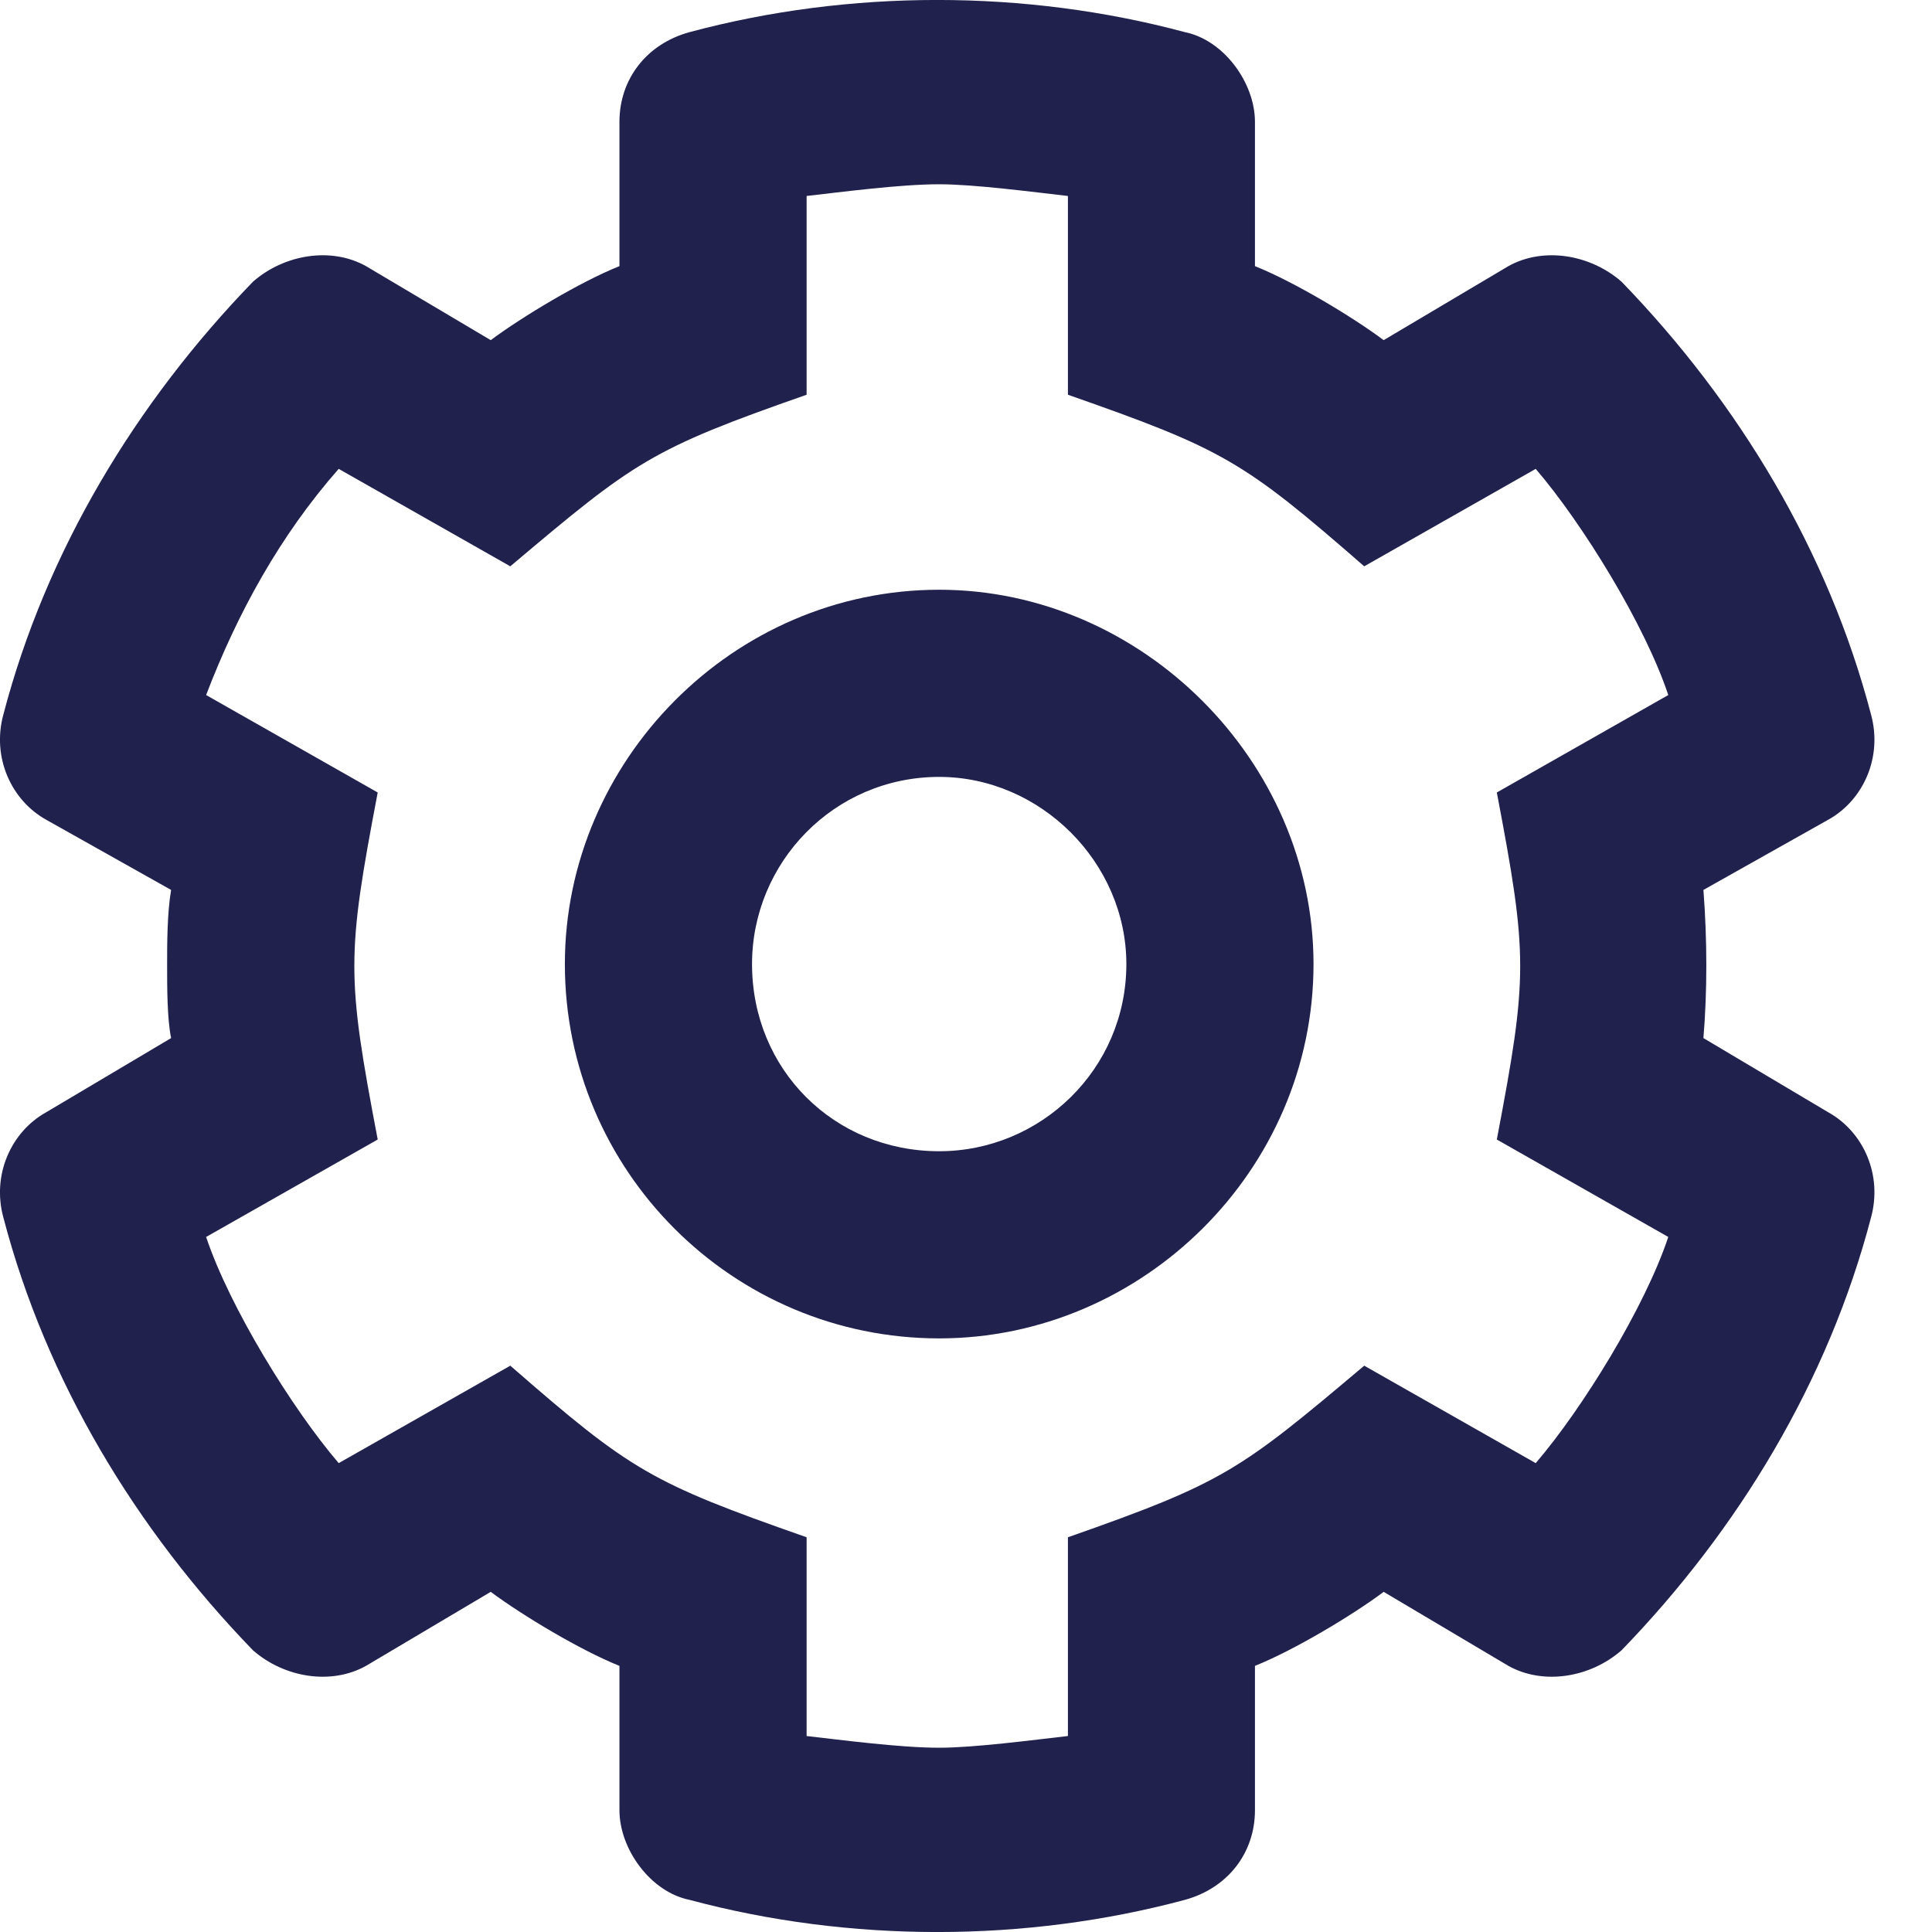
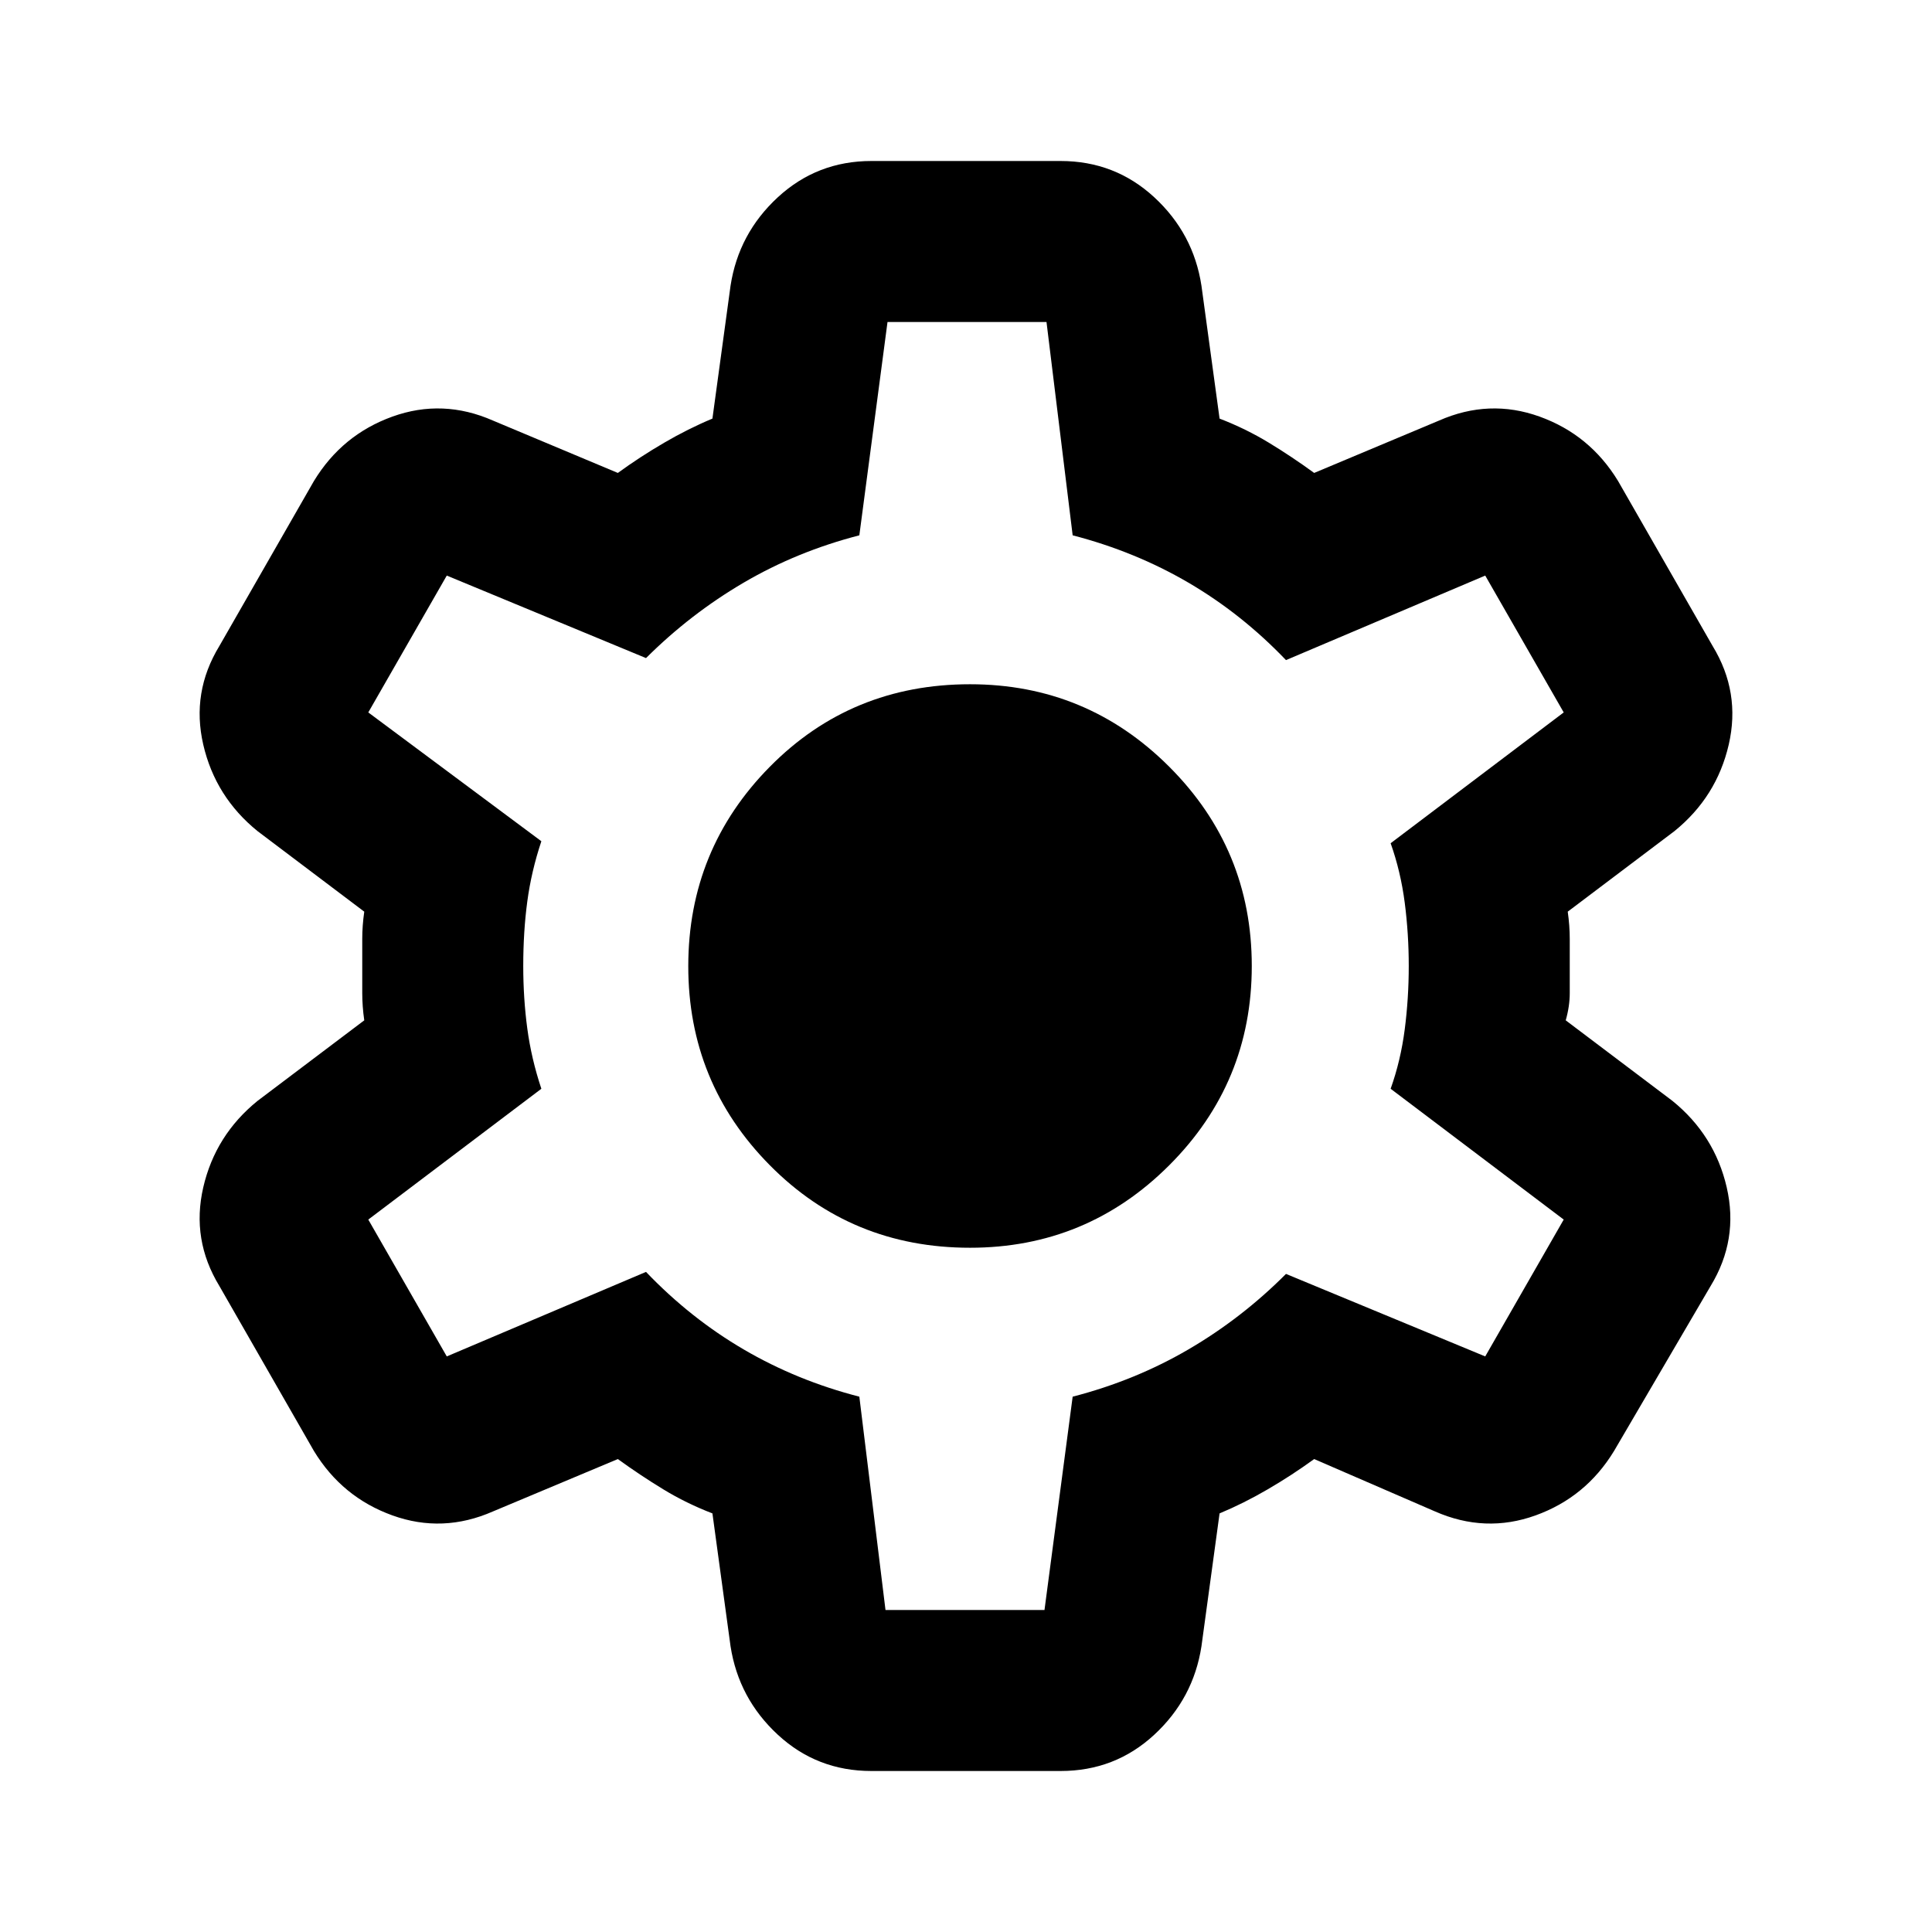
- <svg xmlns="http://www.w3.org/2000/svg" width="16" height="16" viewBox="0 0 16 16" fill="none">
-   <path d="M14.107 7.37C14.139 7.79 14.139 8.21 14.107 8.597L15.14 9.211C15.431 9.372 15.592 9.728 15.495 10.083C15.14 11.439 14.398 12.666 13.429 13.667C13.17 13.893 12.783 13.958 12.492 13.796L11.459 13.183C11.201 13.376 10.716 13.667 10.393 13.796V14.991C10.393 15.346 10.167 15.637 9.812 15.734C8.488 16.089 7.035 16.089 5.711 15.734C5.388 15.669 5.13 15.314 5.13 14.991V13.796C4.807 13.667 4.323 13.376 4.064 13.183L3.031 13.796C2.741 13.958 2.353 13.893 2.095 13.667C1.126 12.666 0.383 11.439 0.028 10.083C-0.069 9.728 0.093 9.372 0.383 9.211L1.417 8.597C1.384 8.436 1.384 8.178 1.384 7.984C1.384 7.822 1.384 7.564 1.417 7.37L0.383 6.789C0.093 6.628 -0.069 6.272 0.028 5.917C0.383 4.561 1.126 3.334 2.095 2.333C2.353 2.107 2.741 2.042 3.031 2.204L4.064 2.817C4.323 2.624 4.807 2.333 5.13 2.204V1.009C5.13 0.654 5.356 0.363 5.711 0.266C7.035 -0.089 8.488 -0.089 9.812 0.266C10.135 0.331 10.393 0.686 10.393 1.009V2.204C10.716 2.333 11.201 2.624 11.459 2.817L12.492 2.204C12.783 2.042 13.17 2.107 13.429 2.333C14.398 3.334 15.14 4.561 15.495 5.917C15.592 6.272 15.431 6.628 15.14 6.789L14.107 7.37ZM12.396 9.437C12.654 8.081 12.654 7.919 12.396 6.563L13.816 5.756C13.623 5.175 13.106 4.335 12.718 3.883L11.298 4.69C10.297 3.818 10.135 3.721 8.844 3.269V1.623C8.553 1.59 8.069 1.526 7.778 1.526C7.455 1.526 6.971 1.59 6.68 1.623V3.269C5.388 3.721 5.259 3.818 4.226 4.69L2.805 3.883C2.321 4.432 1.966 5.078 1.707 5.756L3.128 6.563C2.87 7.919 2.87 8.081 3.128 9.437L1.707 10.244C1.901 10.825 2.418 11.665 2.805 12.117L4.226 11.31C5.227 12.182 5.388 12.278 6.68 12.731V14.377C6.971 14.41 7.455 14.474 7.778 14.474C8.069 14.474 8.553 14.41 8.844 14.377V12.731C10.135 12.278 10.264 12.182 11.298 11.31L12.718 12.117C13.106 11.665 13.623 10.825 13.816 10.244L12.396 9.437ZM7.778 4.884C9.457 4.884 10.878 6.305 10.878 7.984C10.878 9.695 9.457 11.084 7.778 11.084C6.067 11.084 4.678 9.695 4.678 7.984C4.678 6.305 6.067 4.884 7.778 4.884ZM7.778 9.534C8.617 9.534 9.328 8.856 9.328 7.984C9.328 7.144 8.617 6.434 7.778 6.434C6.906 6.434 6.228 7.144 6.228 7.984C6.228 8.856 6.906 9.534 7.778 9.534Z" fill="#21214D" />
+ <svg xmlns="http://www.w3.org/2000/svg" width="24" height="24" viewBox="0 0 24 24">
+   <path fill="currentColor" d="M10.825 22q-.675 0-1.162-.45t-.588-1.1L8.85 18.8q-.325-.125-.612-.3t-.563-.375l-1.55.65q-.625.275-1.25.05t-.975-.8l-1.175-2.05q-.35-.575-.2-1.225t.675-1.075l1.325-1Q4.5 12.5 4.5 12.337v-.675q0-.162.025-.337l-1.325-1Q2.675 9.9 2.525 9.25t.2-1.225L3.9 5.975q.35-.575.975-.8t1.25.05l1.55.65q.275-.2.575-.375t.6-.3l.225-1.65q.1-.65.588-1.1T10.825 2h2.35q.675 0 1.163.45t.587 1.1l.225 1.65q.325.125.613.3t.562.375l1.55-.65q.625-.275 1.25-.05t.975.8l1.175 2.05q.35.575.2 1.225t-.675 1.075l-1.325 1q.025.175.025.338v.674q0 .163-.05.338l1.325 1q.525.425.675 1.075t-.2 1.225l-1.2 2.05q-.35.575-.975.8t-1.25-.05l-1.5-.65q-.275.2-.575.375t-.6.3l-.225 1.65q-.1.65-.587 1.1t-1.163.45zM11 20h1.975l.35-2.65q.775-.2 1.438-.587t1.212-.938l2.475 1.025l.975-1.7l-2.15-1.625q.125-.35.175-.737T17.5 12t-.05-.787t-.175-.738l2.15-1.625l-.975-1.7l-2.475 1.05q-.55-.575-1.212-.962t-1.438-.588L13 4h-1.975l-.35 2.65q-.775.2-1.437.588t-1.213.937L5.55 7.15l-.975 1.7l2.15 1.6q-.125.375-.175.75t-.05.8q0 .4.05.775t.175.75l-2.15 1.625l.975 1.7l2.475-1.05q.55.575 1.213.963t1.437.587zm1.05-4.5q1.45 0 2.475-1.025T15.55 12t-1.025-2.475T12.05 8.5q-1.475 0-2.487 1.025T8.55 12t1.013 2.475T12.05 15.5M12 12" />
</svg>
